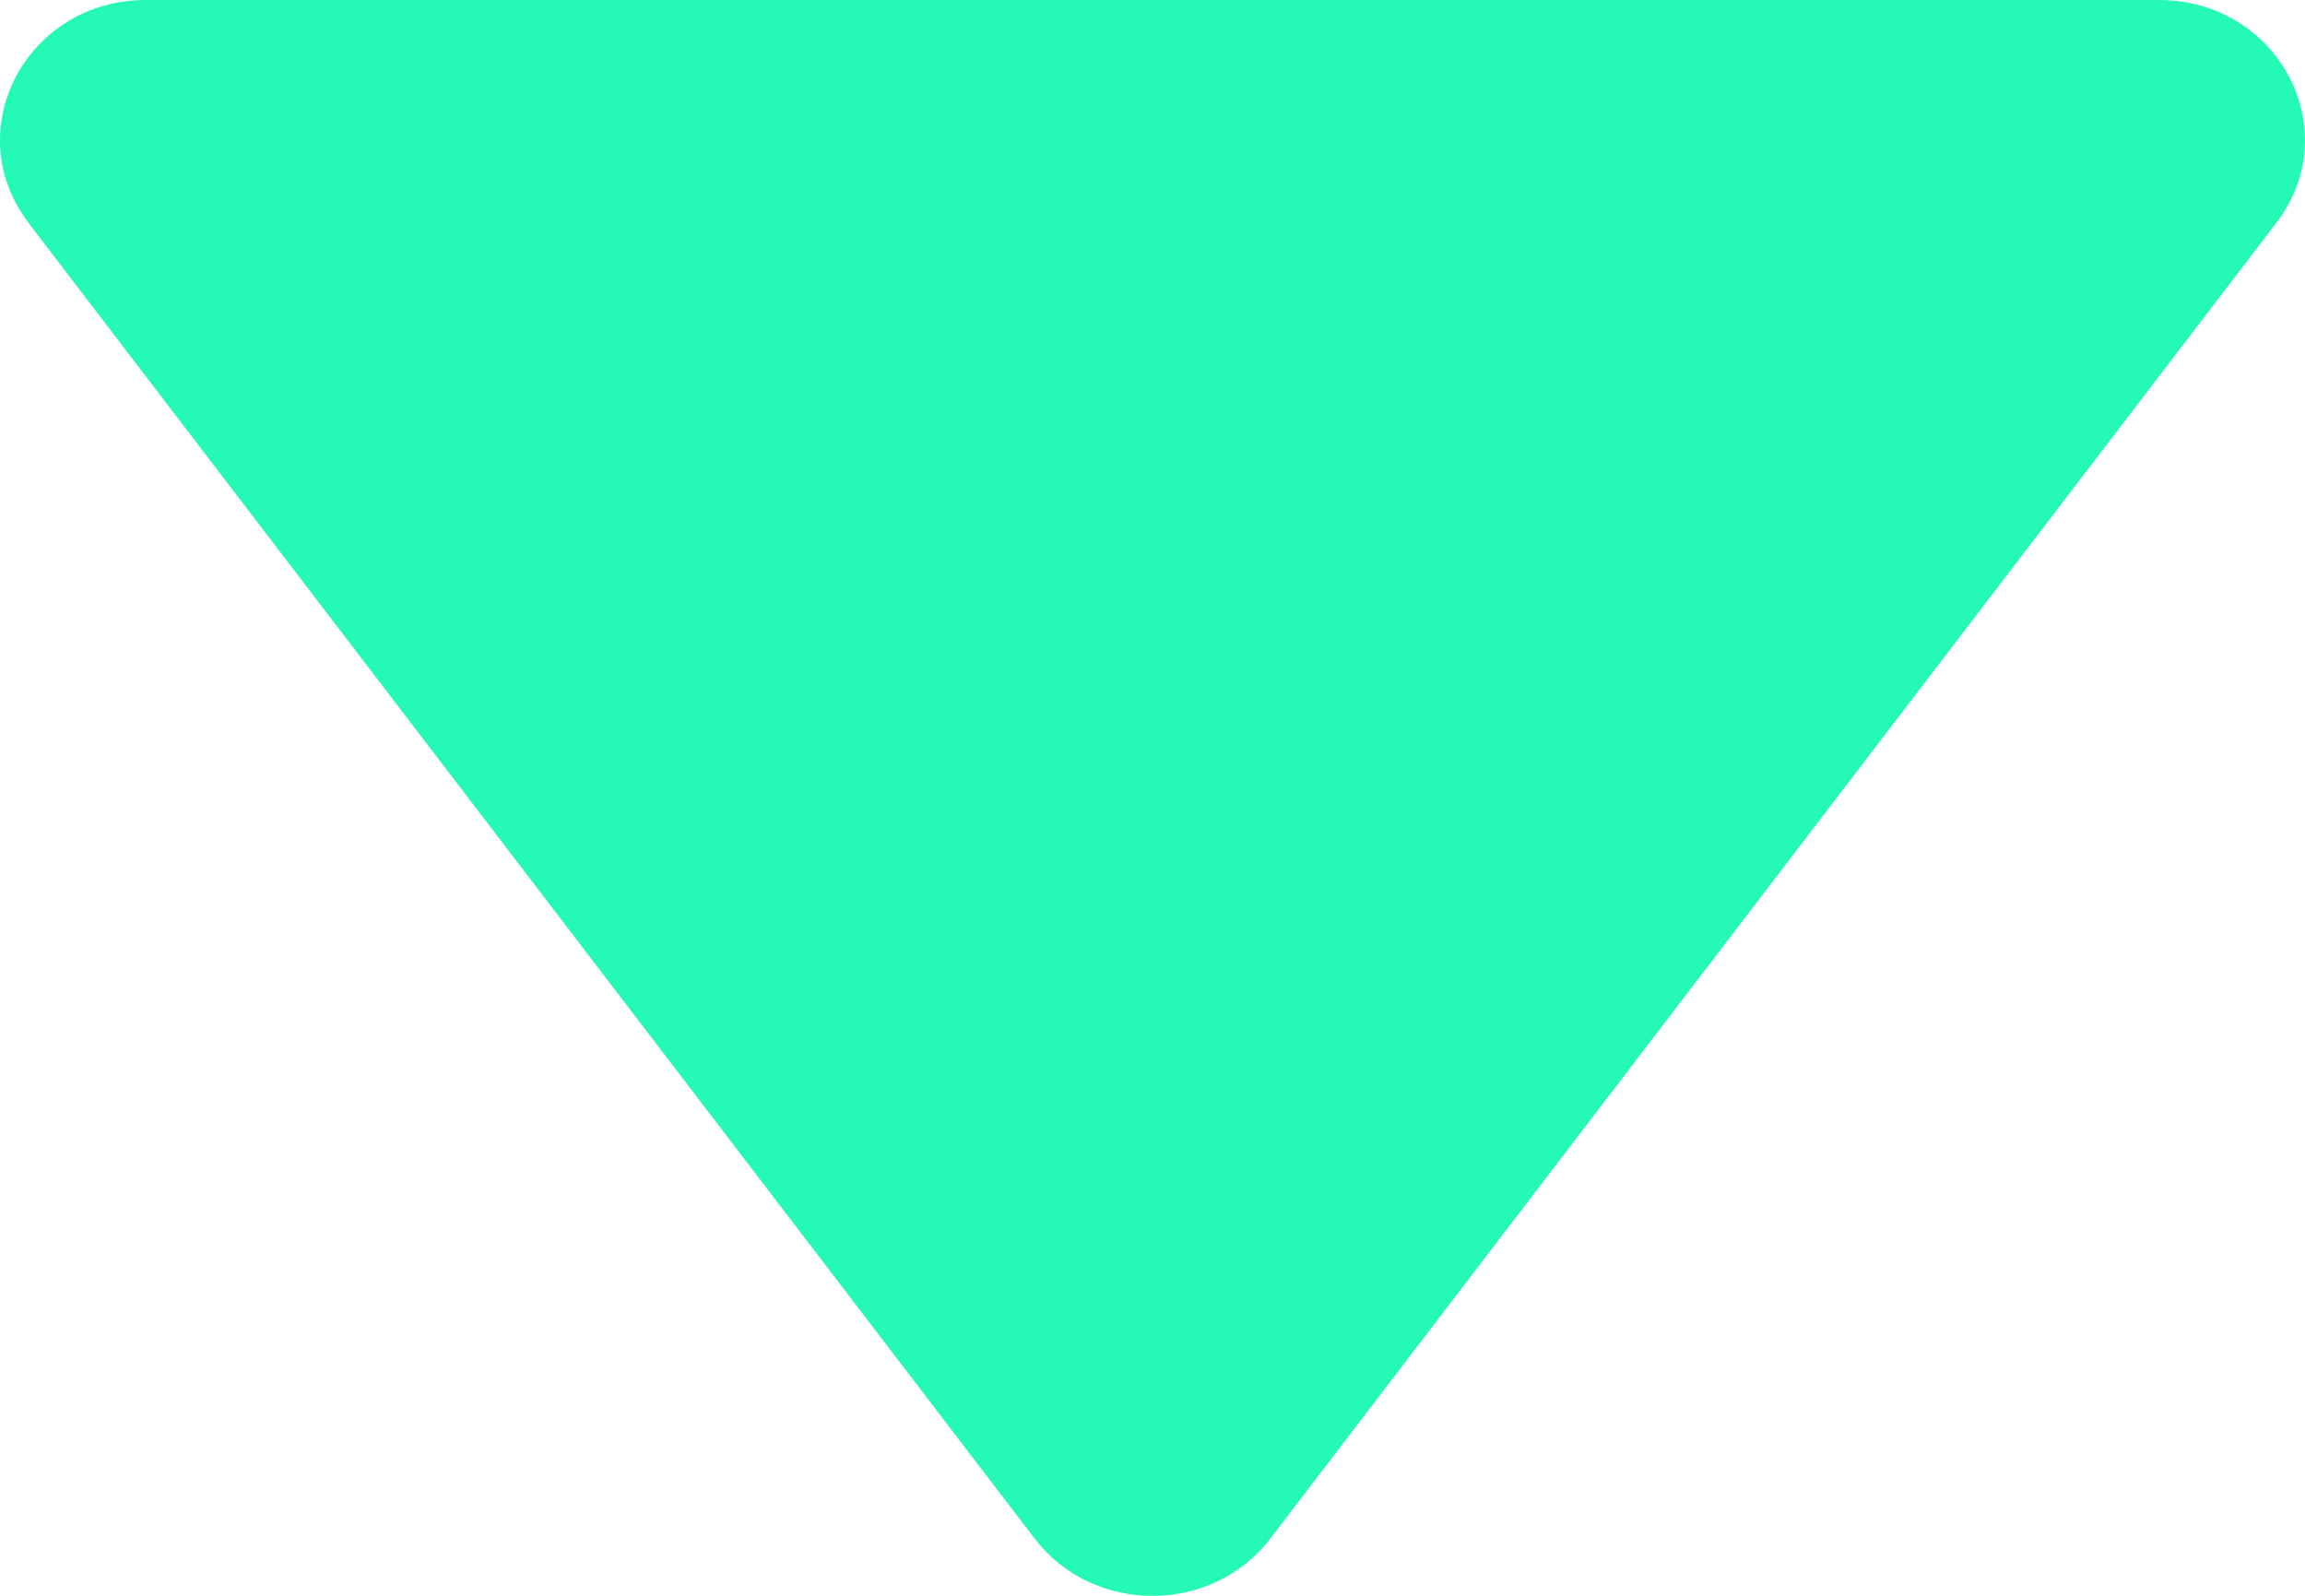
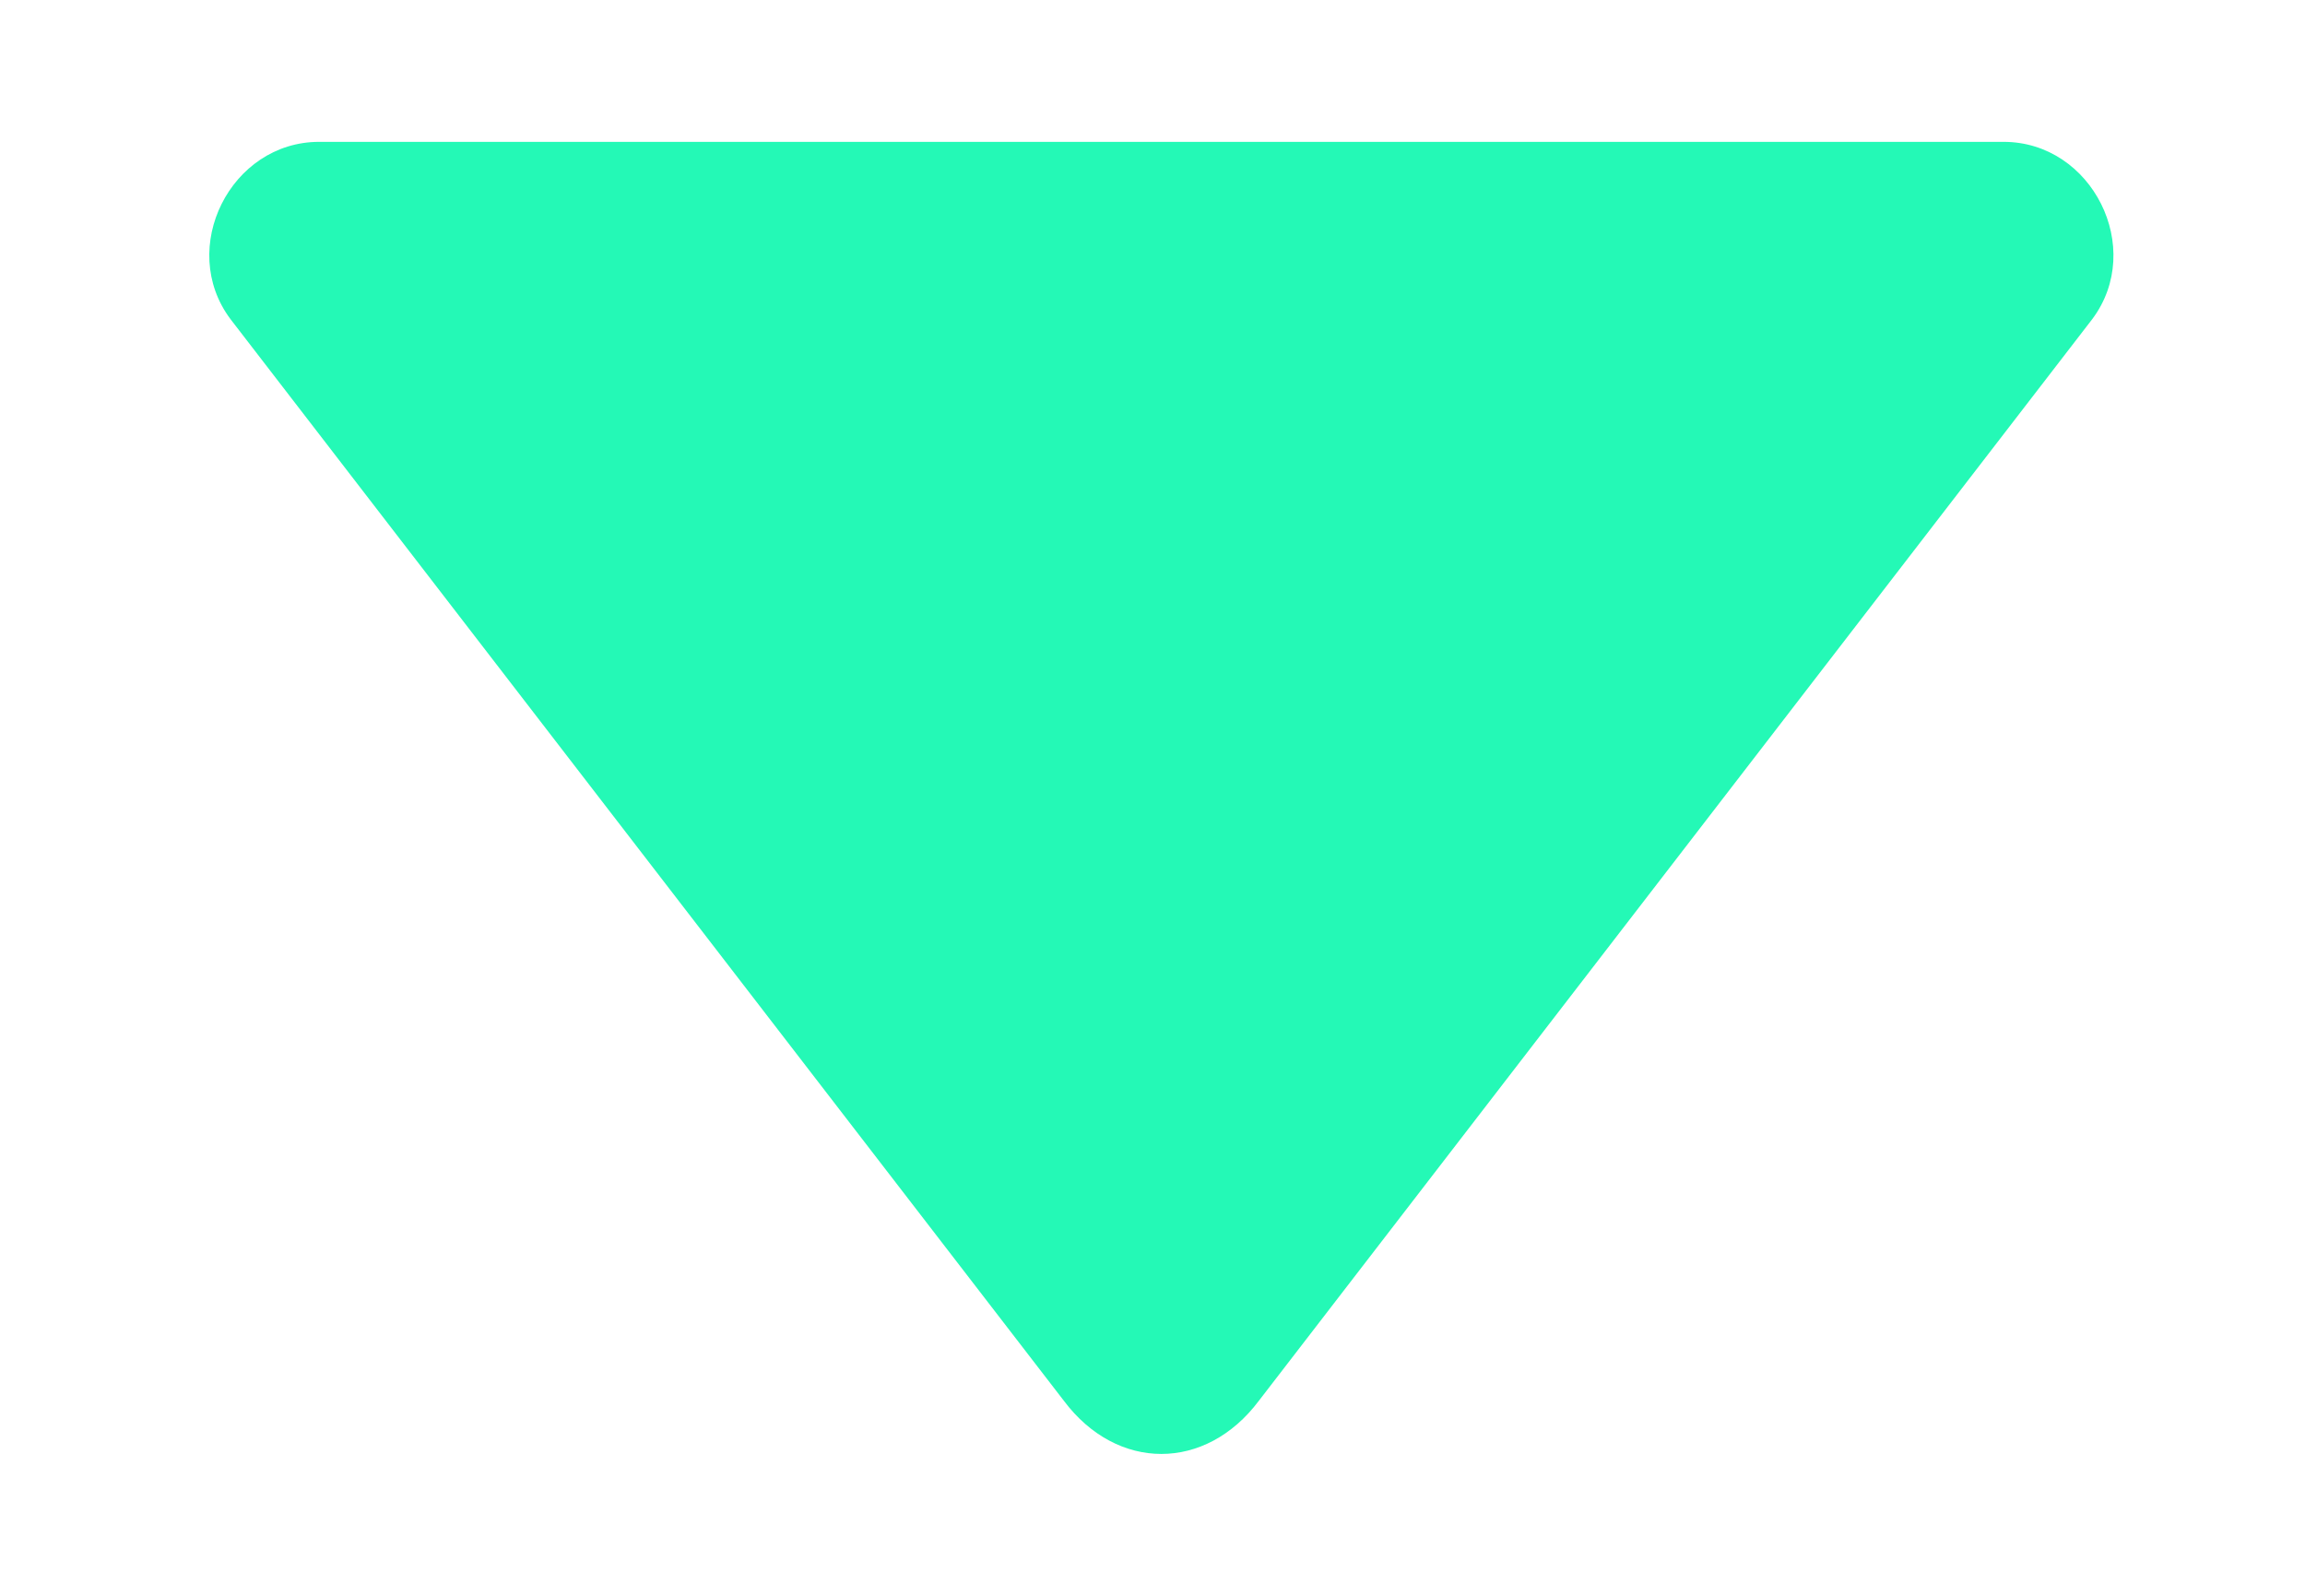
- <svg xmlns="http://www.w3.org/2000/svg" width="13" height="9" viewBox="0 0 13 9">
-   <path fill="#24F9B6" fill-rule="evenodd" d="M.16 1.256l5.676 7.422c.33.43.999.43 1.328 0l5.675-7.422C13.238.734 12.85 0 12.176 0H.824C.15 0-.238.734.161 1.256" />
+ <svg xmlns="http://www.w3.org/2000/svg" version="1.1" id="Layer_1" x="0px" y="0px" viewBox="0 0 13 9" style="enable-background:new 0 0 13 9;" xml:space="preserve">
+   <style type="text/css">
+ 	.st0{fill:#24F9B6;}
+ </style>
+   <path class="st0" d="M1.3,1.8L6,7.9c0.3,0.4,0.8,0.4,1.1,0l4.7-6.1c0.3-0.4,0-1-0.5-1H1.8C1.3,0.8,1,1.4,1.3,1.8" />
</svg>
